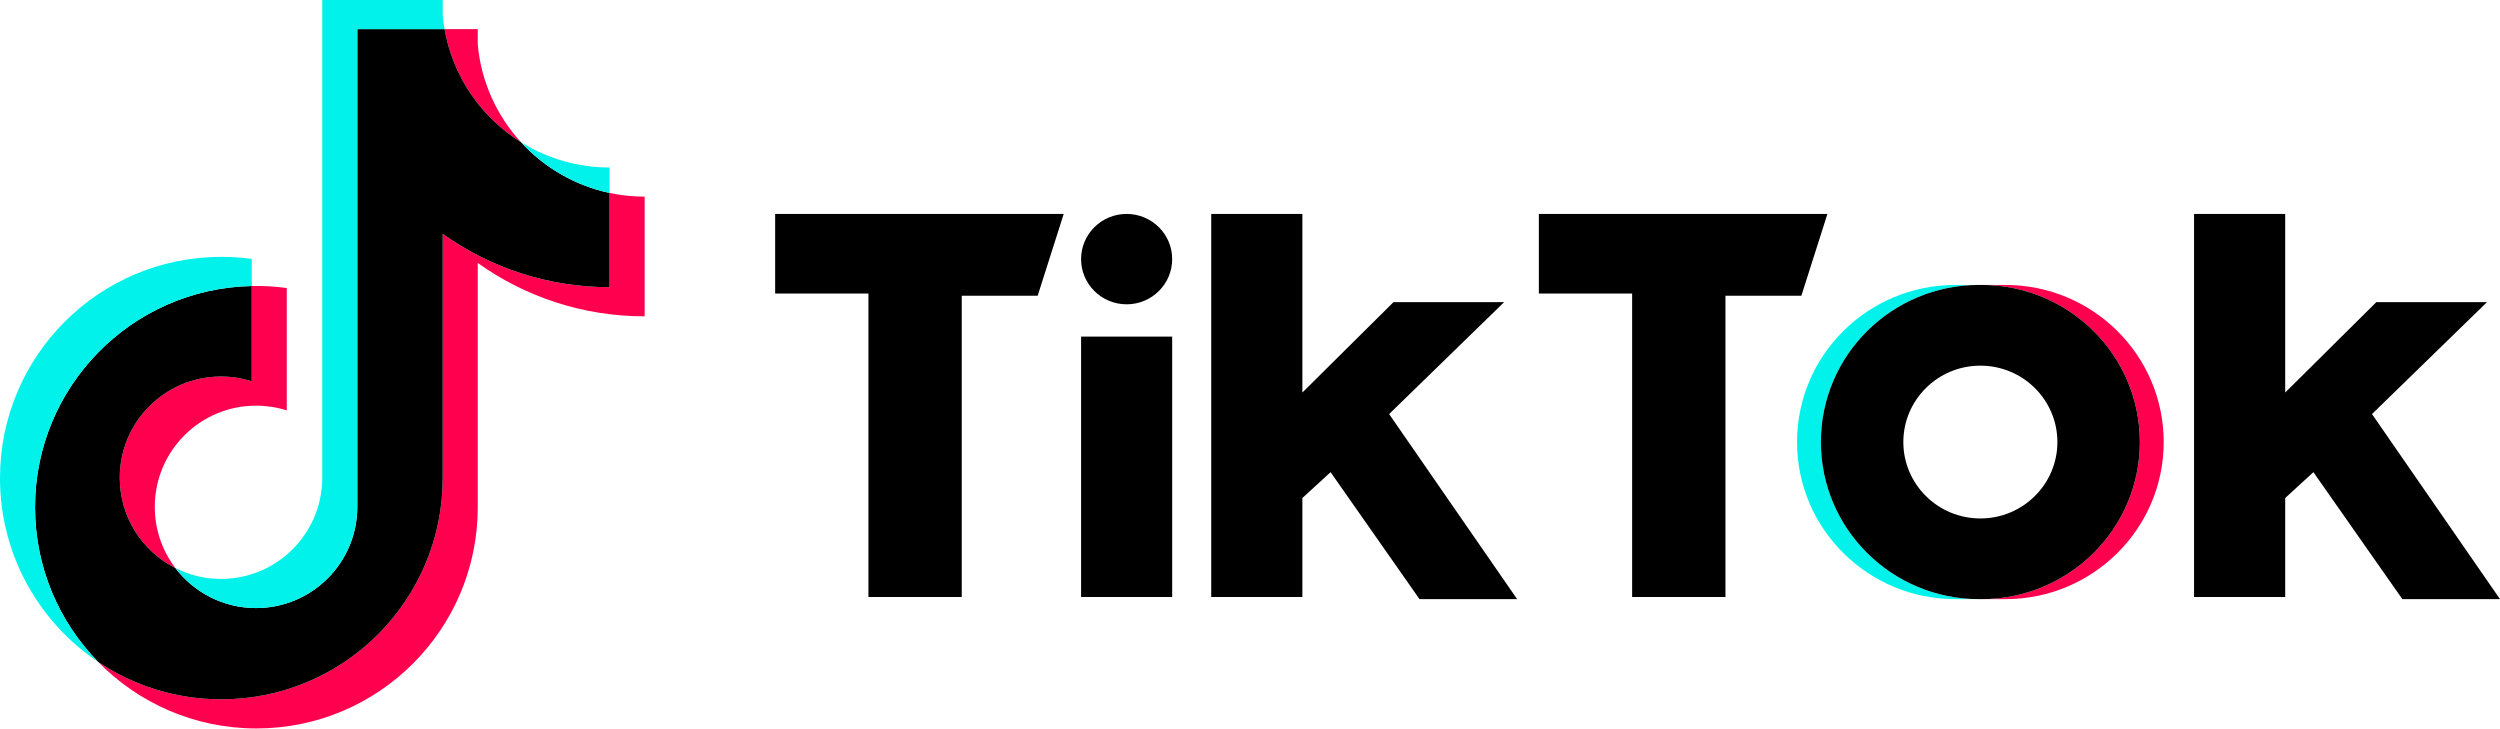
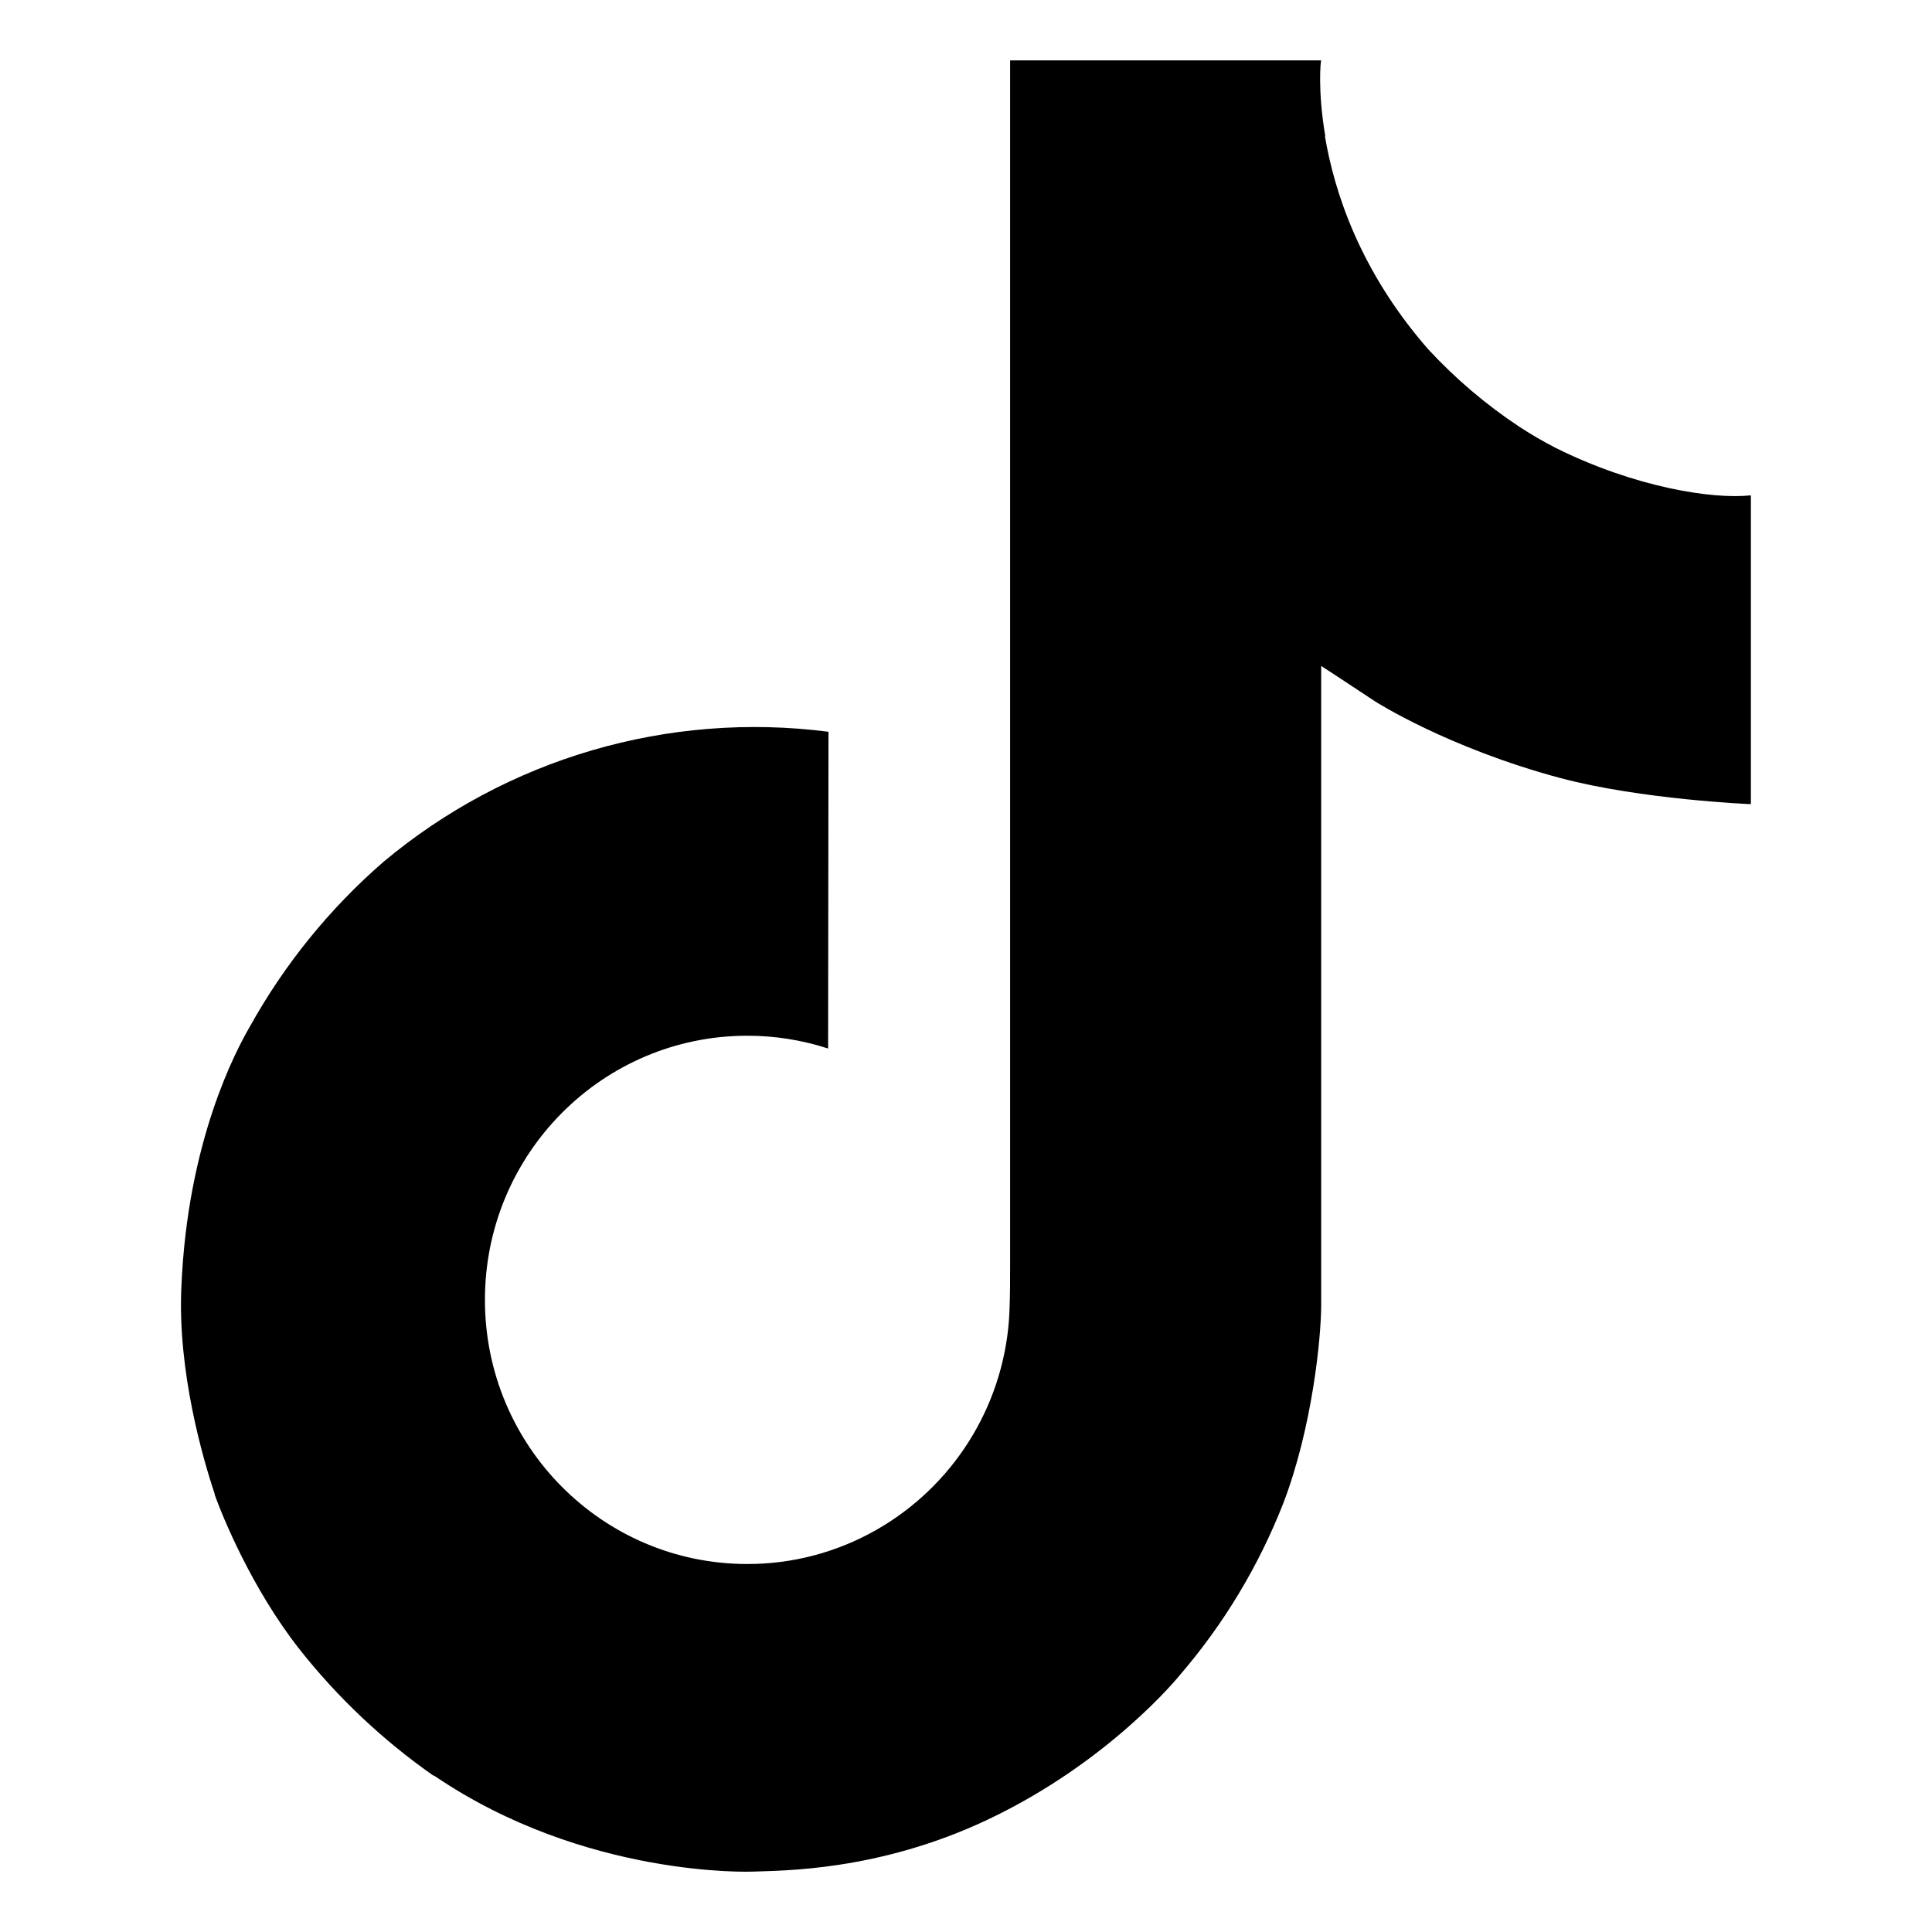
- <svg xmlns="http://www.w3.org/2000/svg" version="1.1" id="Layer_1" x="0px" y="0px" width="500px" height="145.69px" viewBox="0 0 1000 291.379" enable-background="new 0 0 1000 291.379" xml:space="preserve">
-   <g>
-     <path fill="#FF004F" d="M191.102,105.182c18.814,13.442,41.862,21.351,66.755,21.351V78.656c-4.711,0.001-9.41-0.49-14.019-1.466   v37.686c-24.891,0-47.936-7.909-66.755-21.35v97.703c0,48.876-39.642,88.495-88.54,88.495c-18.245,0-35.203-5.513-49.29-14.968   c16.078,16.431,38.5,26.624,63.306,26.624c48.901,0,88.545-39.619,88.545-88.497v-97.701H191.102z M208.396,56.88   c-9.615-10.499-15.928-24.067-17.294-39.067v-6.158h-13.285C181.161,30.72,192.567,47.008,208.396,56.88L208.396,56.88z    M70.181,227.25c-5.372-7.04-8.275-15.652-8.262-24.507c0-22.354,18.132-40.479,40.502-40.479   c4.169-0.001,8.313,0.637,12.286,1.897v-48.947c-4.643-0.636-9.329-0.906-14.013-0.807v38.098c-3.976-1.26-8.122-1.9-12.292-1.896   c-22.37,0-40.501,18.123-40.501,40.48C47.901,206.897,56.964,220.583,70.181,227.25z" />
-     <path d="M177.083,93.525c18.819,13.441,41.864,21.35,66.755,21.35V77.189c-13.894-2.958-26.194-10.215-35.442-20.309   c-15.83-9.873-27.235-26.161-30.579-45.225h-34.896v191.226c-0.079,22.293-18.18,40.344-40.502,40.344   c-13.154,0-24.84-6.267-32.241-15.975c-13.216-6.667-22.279-20.354-22.279-36.16c0-22.355,18.131-40.48,40.501-40.48   c4.286,0,8.417,0.667,12.292,1.896v-38.098c-48.039,0.992-86.674,40.224-86.674,88.474c0,24.086,9.621,45.921,25.236,61.875   c14.087,9.454,31.045,14.968,49.29,14.968c48.899,0,88.54-39.621,88.54-88.496V93.525L177.083,93.525z" />
-     <path fill="#00F2EA" d="M243.838,77.189V66.999c-12.529,0.019-24.812-3.488-35.442-10.12   C217.806,67.176,230.197,74.276,243.838,77.189z M177.817,11.655c-0.319-1.822-0.564-3.656-0.734-5.497V0h-48.182v191.228   c-0.077,22.29-18.177,40.341-40.501,40.341c-6.554,0-12.742-1.555-18.222-4.318c7.401,9.707,19.087,15.973,32.241,15.973   c22.32,0,40.424-18.049,40.502-40.342V11.655H177.817z M100.694,114.408V103.56c-4.026-0.55-8.085-0.826-12.149-0.824   C39.642,102.735,0,142.356,0,191.228c0,30.64,15.58,57.643,39.255,73.527c-15.615-15.953-25.236-37.789-25.236-61.874   C14.019,154.632,52.653,115.4,100.694,114.408z" />
-     <path fill="#FF004F" d="M802.126,239.659c34.989,0,63.354-28.136,63.354-62.84c0-34.703-28.365-62.844-63.354-62.844h-9.545   c34.99,0,63.355,28.14,63.355,62.844s-28.365,62.84-63.355,62.84H802.126z" />
-     <path fill="#00F2EA" d="M791.716,113.975h-9.544c-34.988,0-63.358,28.14-63.358,62.844s28.37,62.84,63.358,62.84h9.544   c-34.993,0-63.358-28.136-63.358-62.84C728.357,142.116,756.723,113.975,791.716,113.975z" />
-     <path d="M310.062,85.572v31.853h37.311v121.374h37.326V118.285h30.372l10.414-32.712H310.062z M615.544,85.572v31.853h37.311   v121.374h37.326V118.285h30.371l10.413-32.712H615.544z M432.434,103.648c0-9.981,8.146-18.076,18.21-18.076   c10.073,0,18.228,8.095,18.228,18.076c0,9.982-8.15,18.077-18.228,18.077C440.58,121.72,432.434,113.63,432.434,103.648z    M432.434,134.641h36.438v104.158h-36.438V134.641z M484.496,85.572v153.226h36.452v-39.594l11.283-10.339l35.577,50.793h39.05   l-51.207-74.03l45.997-44.768h-44.258l-36.442,36.153V85.572H484.496z M877.623,85.572v153.226h36.457v-39.594l11.278-10.339   l35.587,50.793H1000l-51.207-74.03l45.995-44.768h-44.256l-36.452,36.153V85.572H877.623z" />
-     <path d="M792.578,239.659c34.988,0,63.358-28.136,63.358-62.84c0-34.703-28.37-62.844-63.358-62.844h-0.865   c-34.99,0-63.355,28.14-63.355,62.844s28.365,62.84,63.355,62.84H792.578z M761.336,176.819c0-16.881,13.8-30.555,30.817-30.555   c17.005,0,30.804,13.674,30.804,30.555s-13.799,30.563-30.804,30.563C775.136,207.379,761.336,193.7,761.336,176.819z" />
-   </g>
+ <svg xmlns="http://www.w3.org/2000/svg" fill="#000000" width="800px" height="800px" viewBox="0 0 512 512" id="icons">
+   <path d="M412.19,118.66a109.27,109.27,0,0,1-9.45-5.5,132.87,132.87,0,0,1-24.27-20.62c-18.1-20.71-24.86-41.72-27.35-56.43h.1C349.14,23.9,350,16,350.13,16H267.69V334.78c0,4.28,0,8.51-.18,12.69,0,.52-.05,1-.08,1.56,0,.23,0,.47-.05.71,0,.06,0,.12,0,.18a70,70,0,0,1-35.22,55.56,68.8,68.8,0,0,1-34.11,9c-38.41,0-69.54-31.32-69.54-70s31.13-70,69.54-70a68.9,68.9,0,0,1,21.41,3.39l.1-83.94a153.14,153.14,0,0,0-118,34.52,161.79,161.79,0,0,0-35.3,43.53c-3.48,6-16.61,30.11-18.2,69.24-1,22.21,5.67,45.22,8.85,54.73v.2c2,5.6,9.75,24.71,22.38,40.82A167.53,167.53,0,0,0,115,470.66v-.2l.2.2C155.11,497.78,199.36,496,199.36,496c7.66-.31,33.32,0,62.46-13.81,32.32-15.31,50.72-38.12,50.72-38.12a158.46,158.46,0,0,0,27.64-45.93c7.46-19.61,9.95-43.13,9.95-52.53V176.49c1,.6,14.32,9.41,14.32,9.41s19.19,12.3,49.13,20.31c21.48,5.7,50.42,6.9,50.42,6.9V131.27C453.86,132.37,433.27,129.17,412.19,118.66Z" />
</svg>
